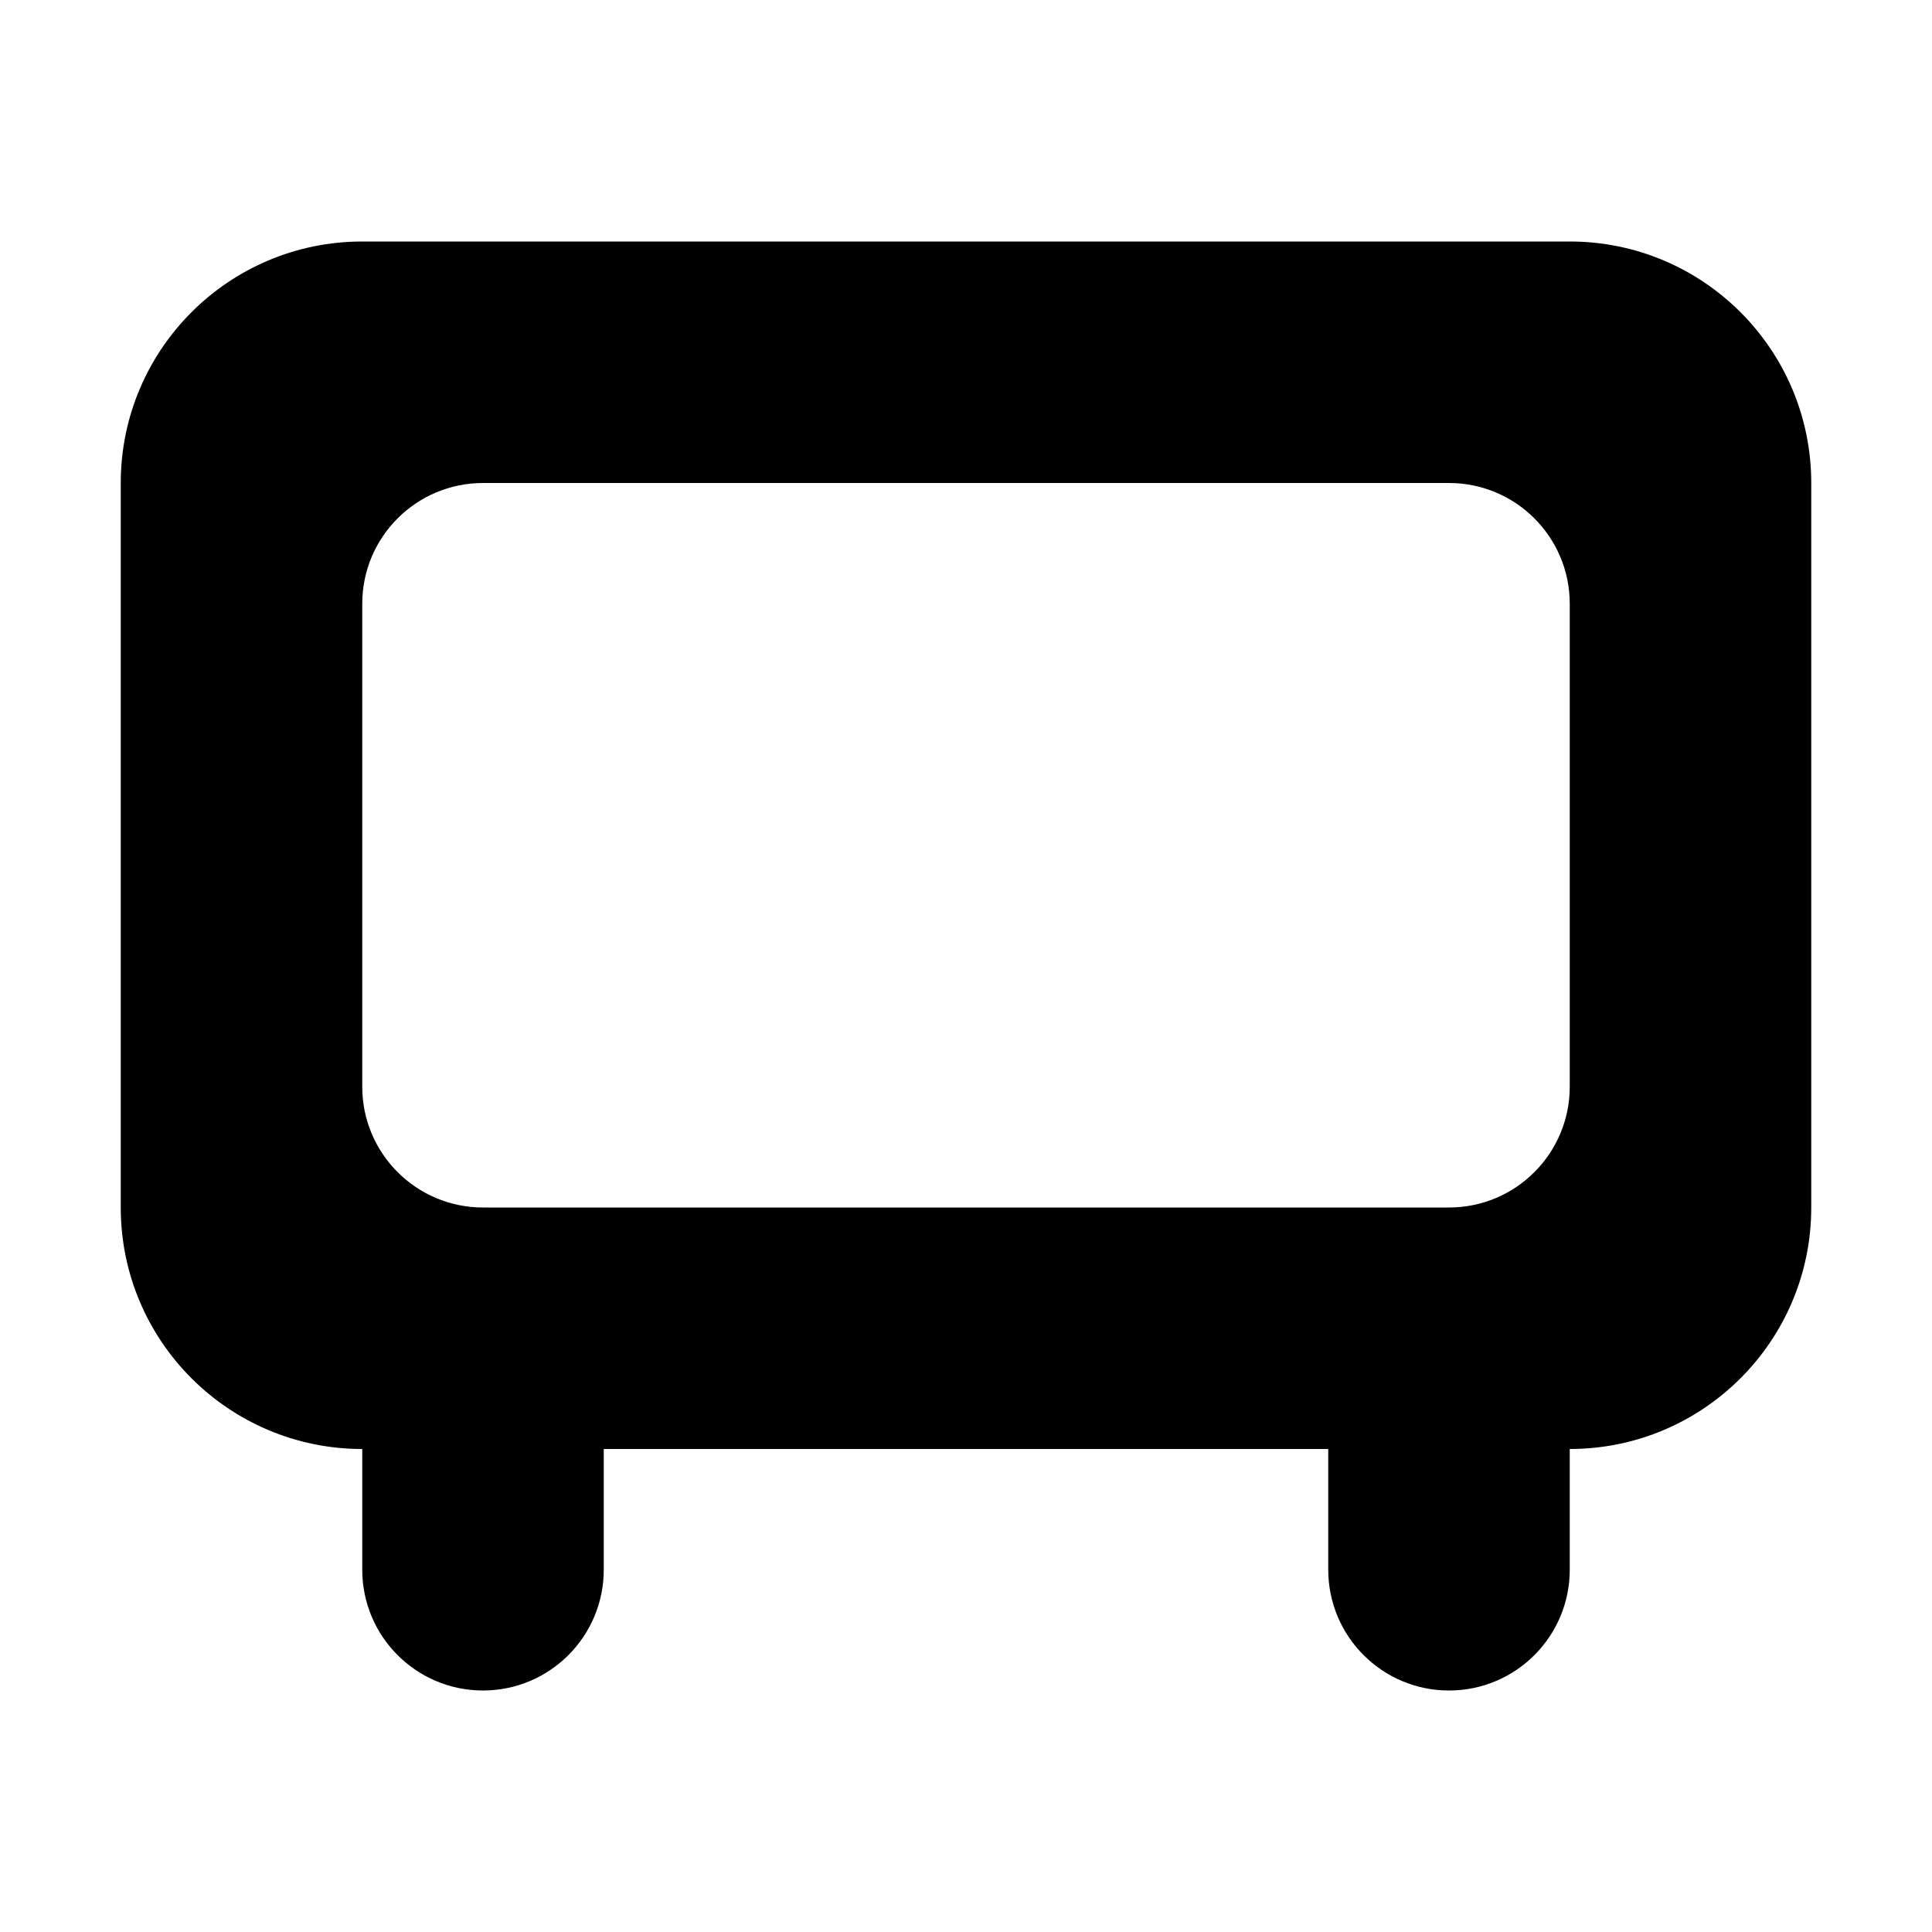
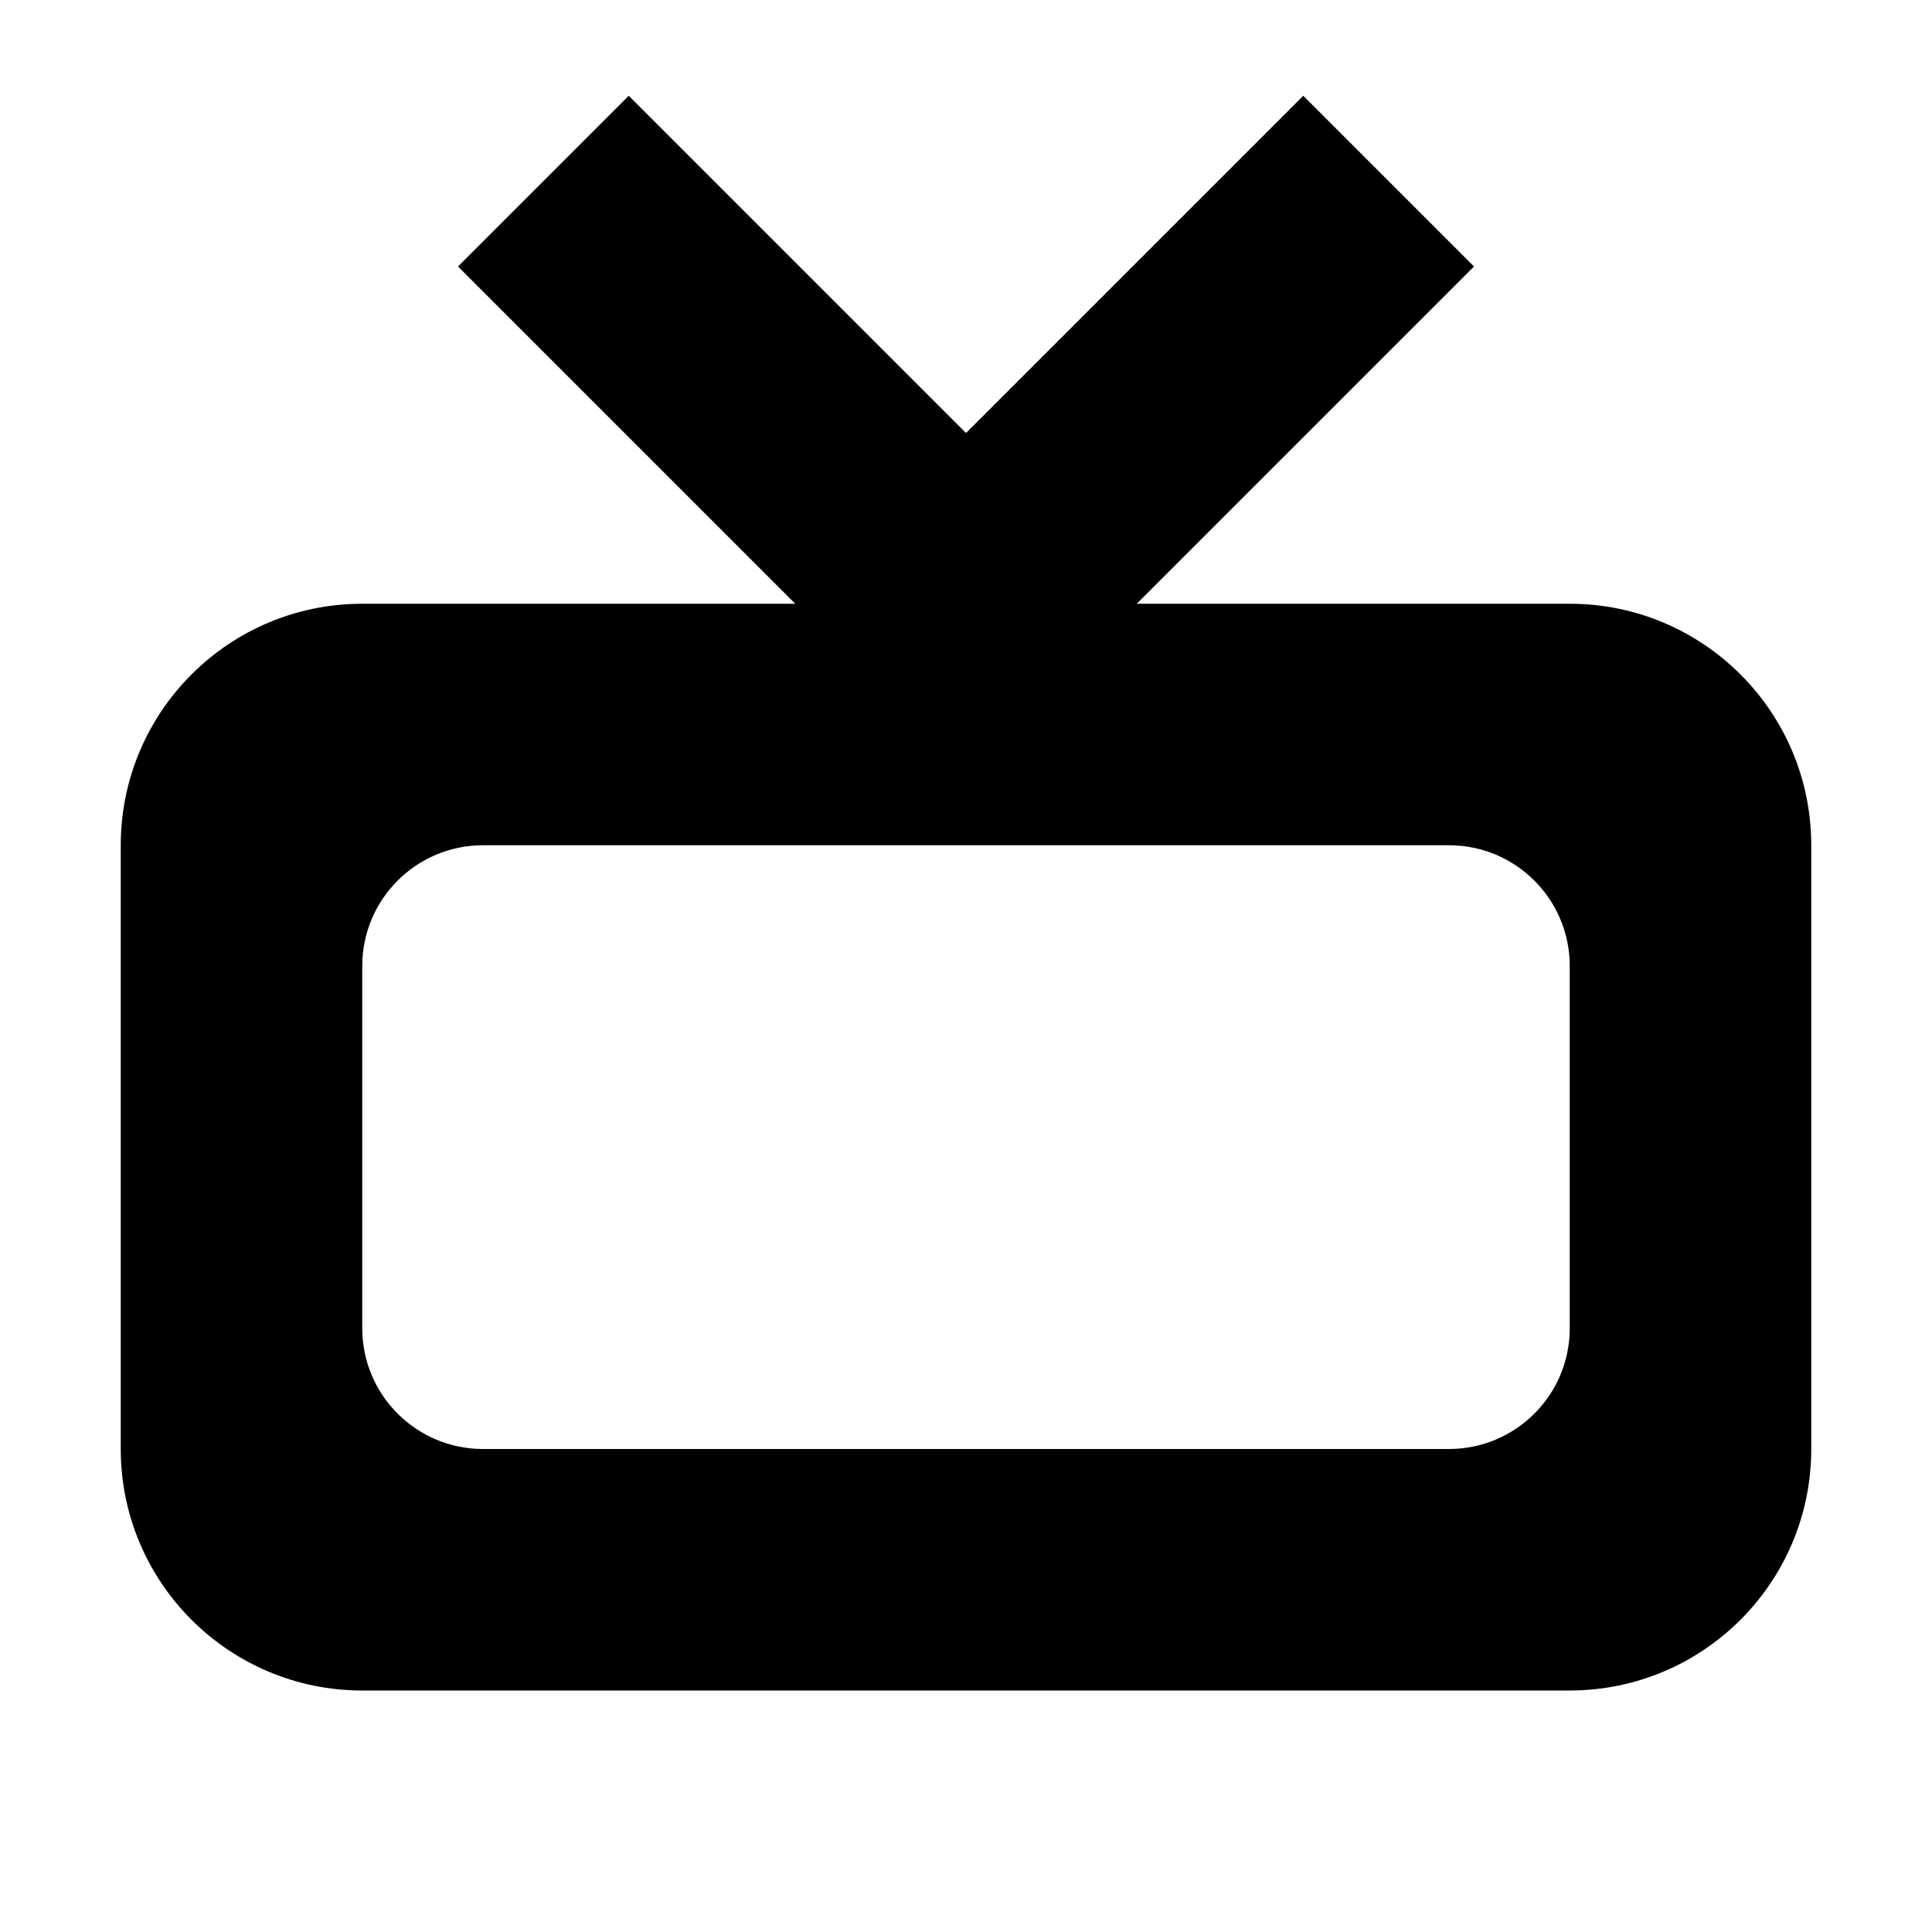
<svg xmlns="http://www.w3.org/2000/svg" viewBox="0 0 16 16" width="16" height="16">
-   <path fill="currentColor" fill-rule="evenodd" d="M3 2H13A2 2 0 0 1 15 4V10A2 2 0 0 1 13 12H3A2 2 0 0 1 1 10V4A2 2 0 0 1 3 2ZM4 4H12A1 1 0 0 1 13 5V9A1 1 0 0 1 12 10H4A1 1 0 0 1 3 9V5A1 1 0 0 1 4 4ZM3 12H5V13A1 1 0 0 1 4 14H4A1 1 0 0 1 3 13V12ZM11 12H13V13A1 1 0 0 1 12 14H12A1 1 0 0 1 11 13V12Z" />
+   <path fill="currentColor" fill-rule="evenodd" d="M3 5H13A2 2 0 0 1 15 7V12A2 2 0 0 1 13 14H3A2 2 0 0 1 1 12V7A2 2 0 0 1 3 5ZM4 7H12A1 1 0 0 1 13 8V11A1 1 0 0 1 12 12H4A1 1 0 0 1 3 11V8A1 1 0 0 1 4 7ZM3.793 2.207L5.207 0.793L8 3.586L10.793 0.793L12.207 2.207L9.414 5L6.586 5Z" />
</svg>
